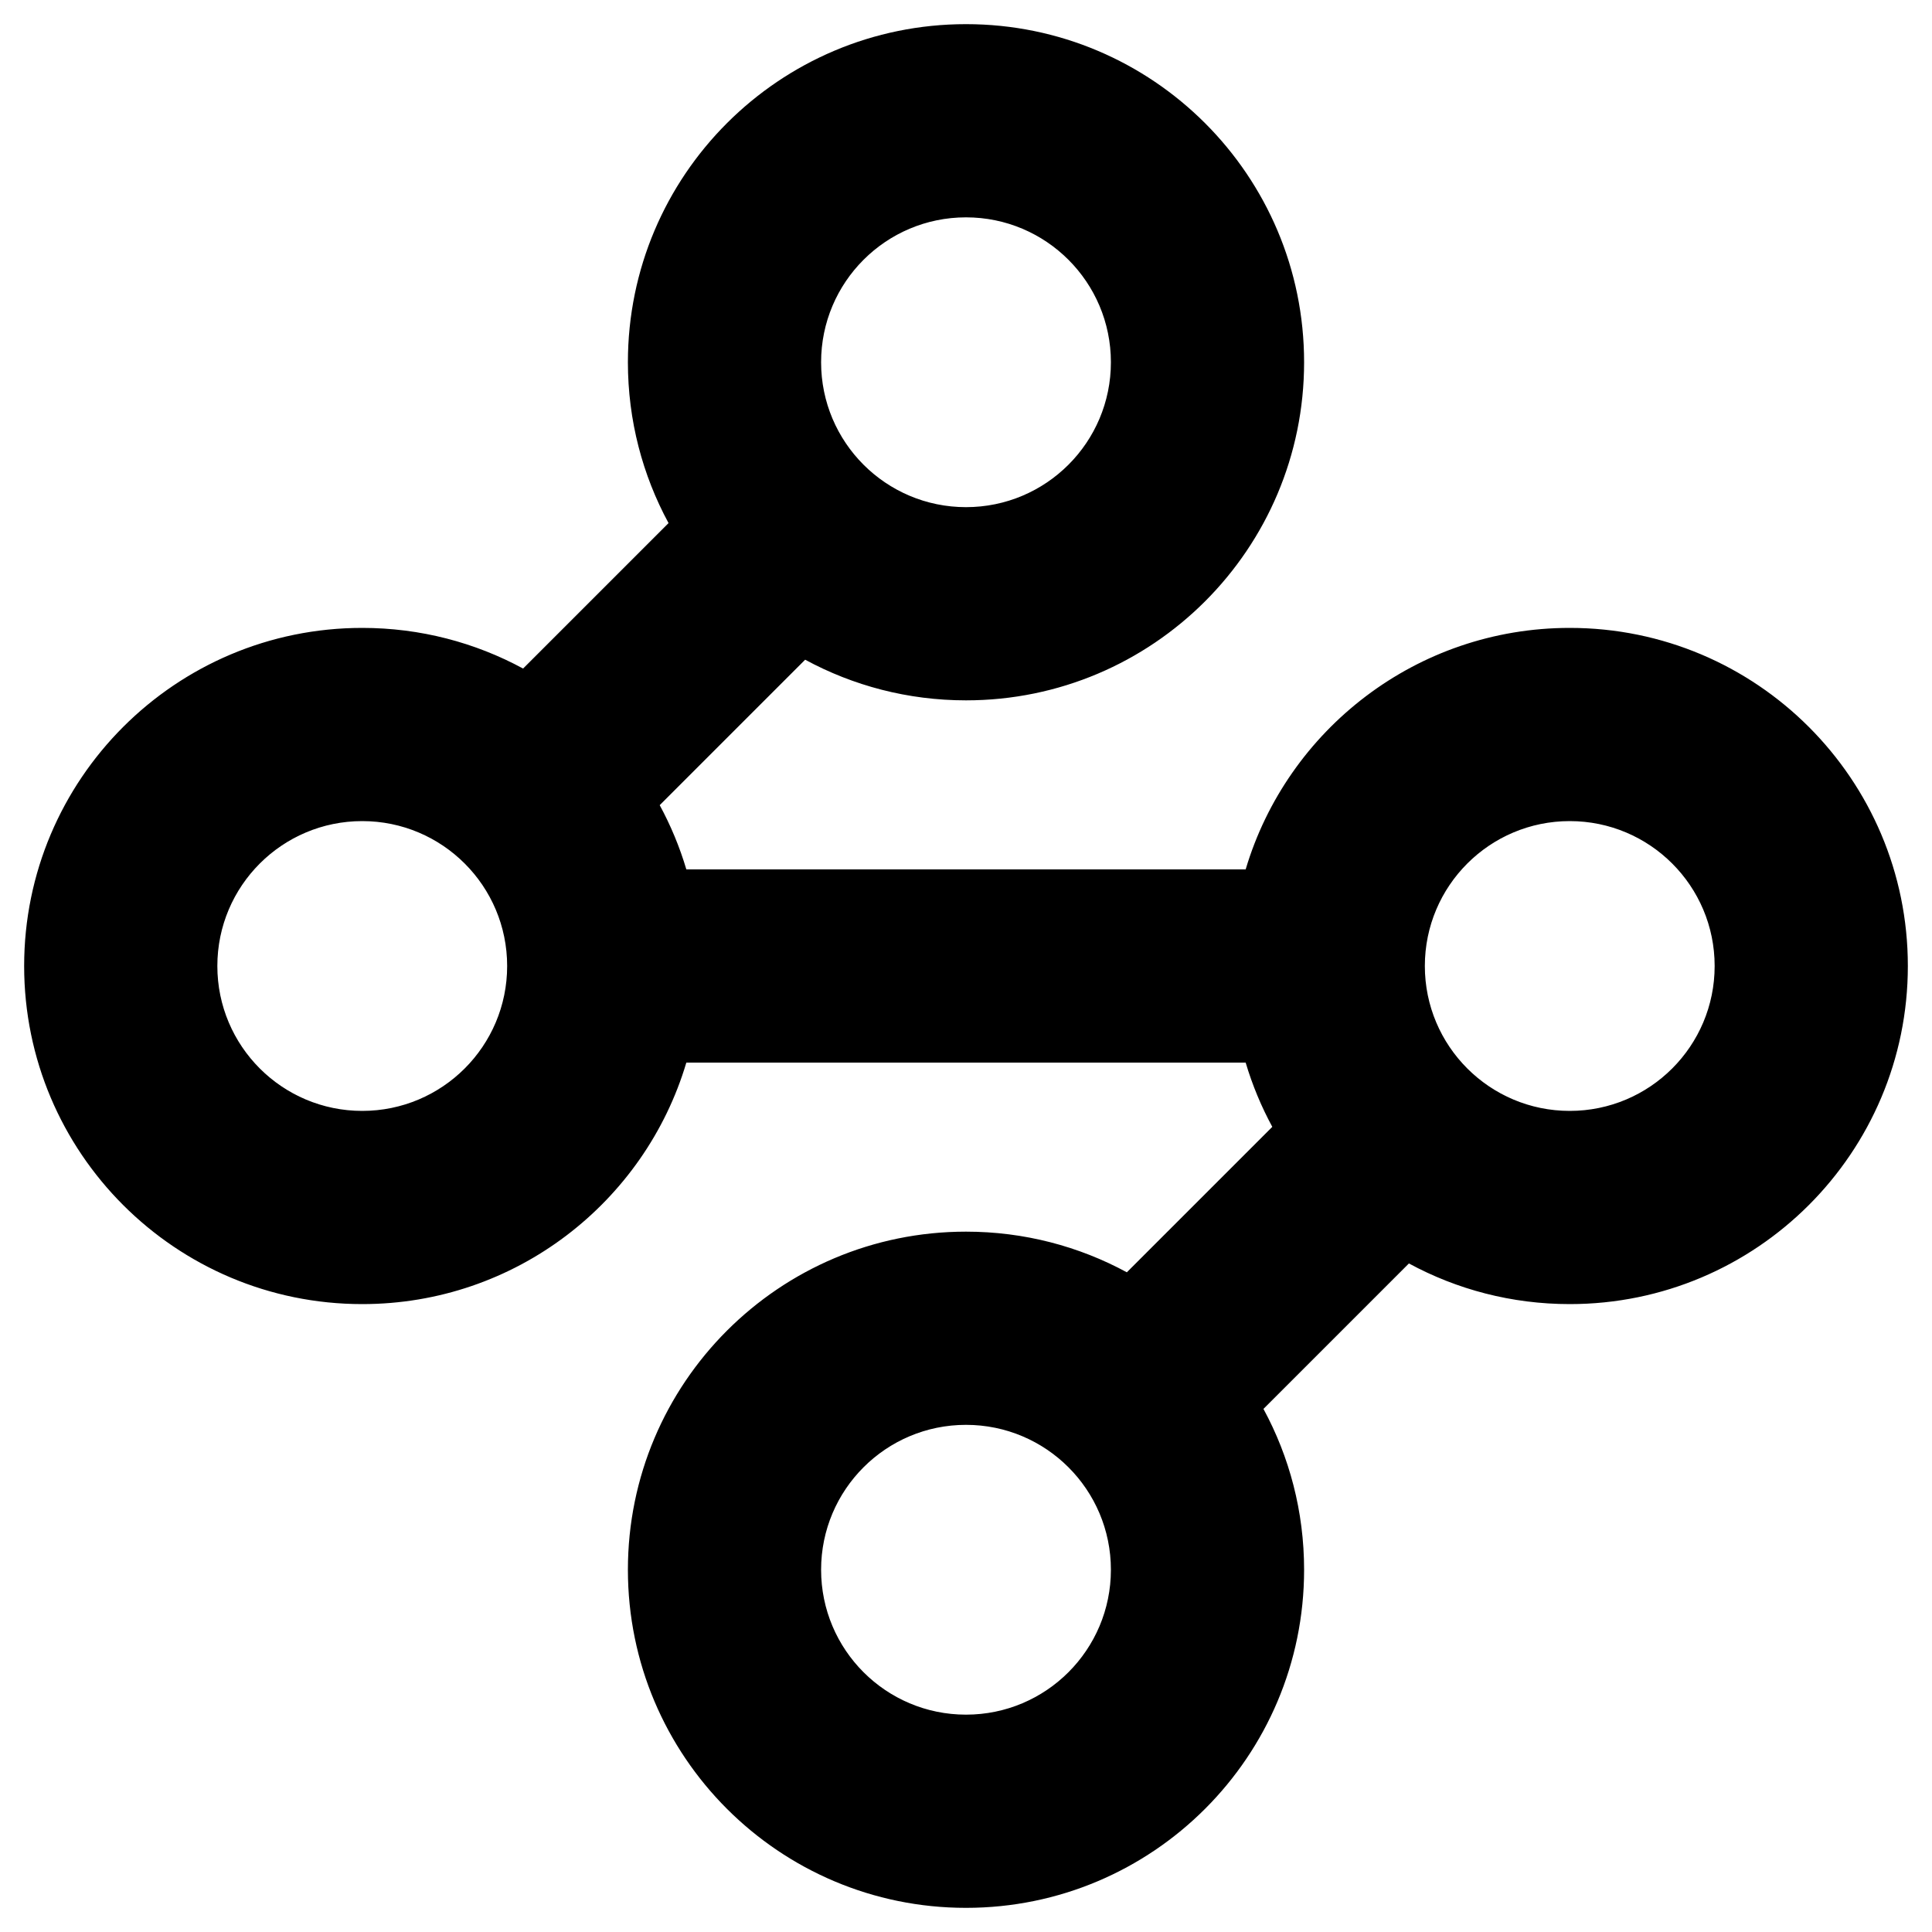
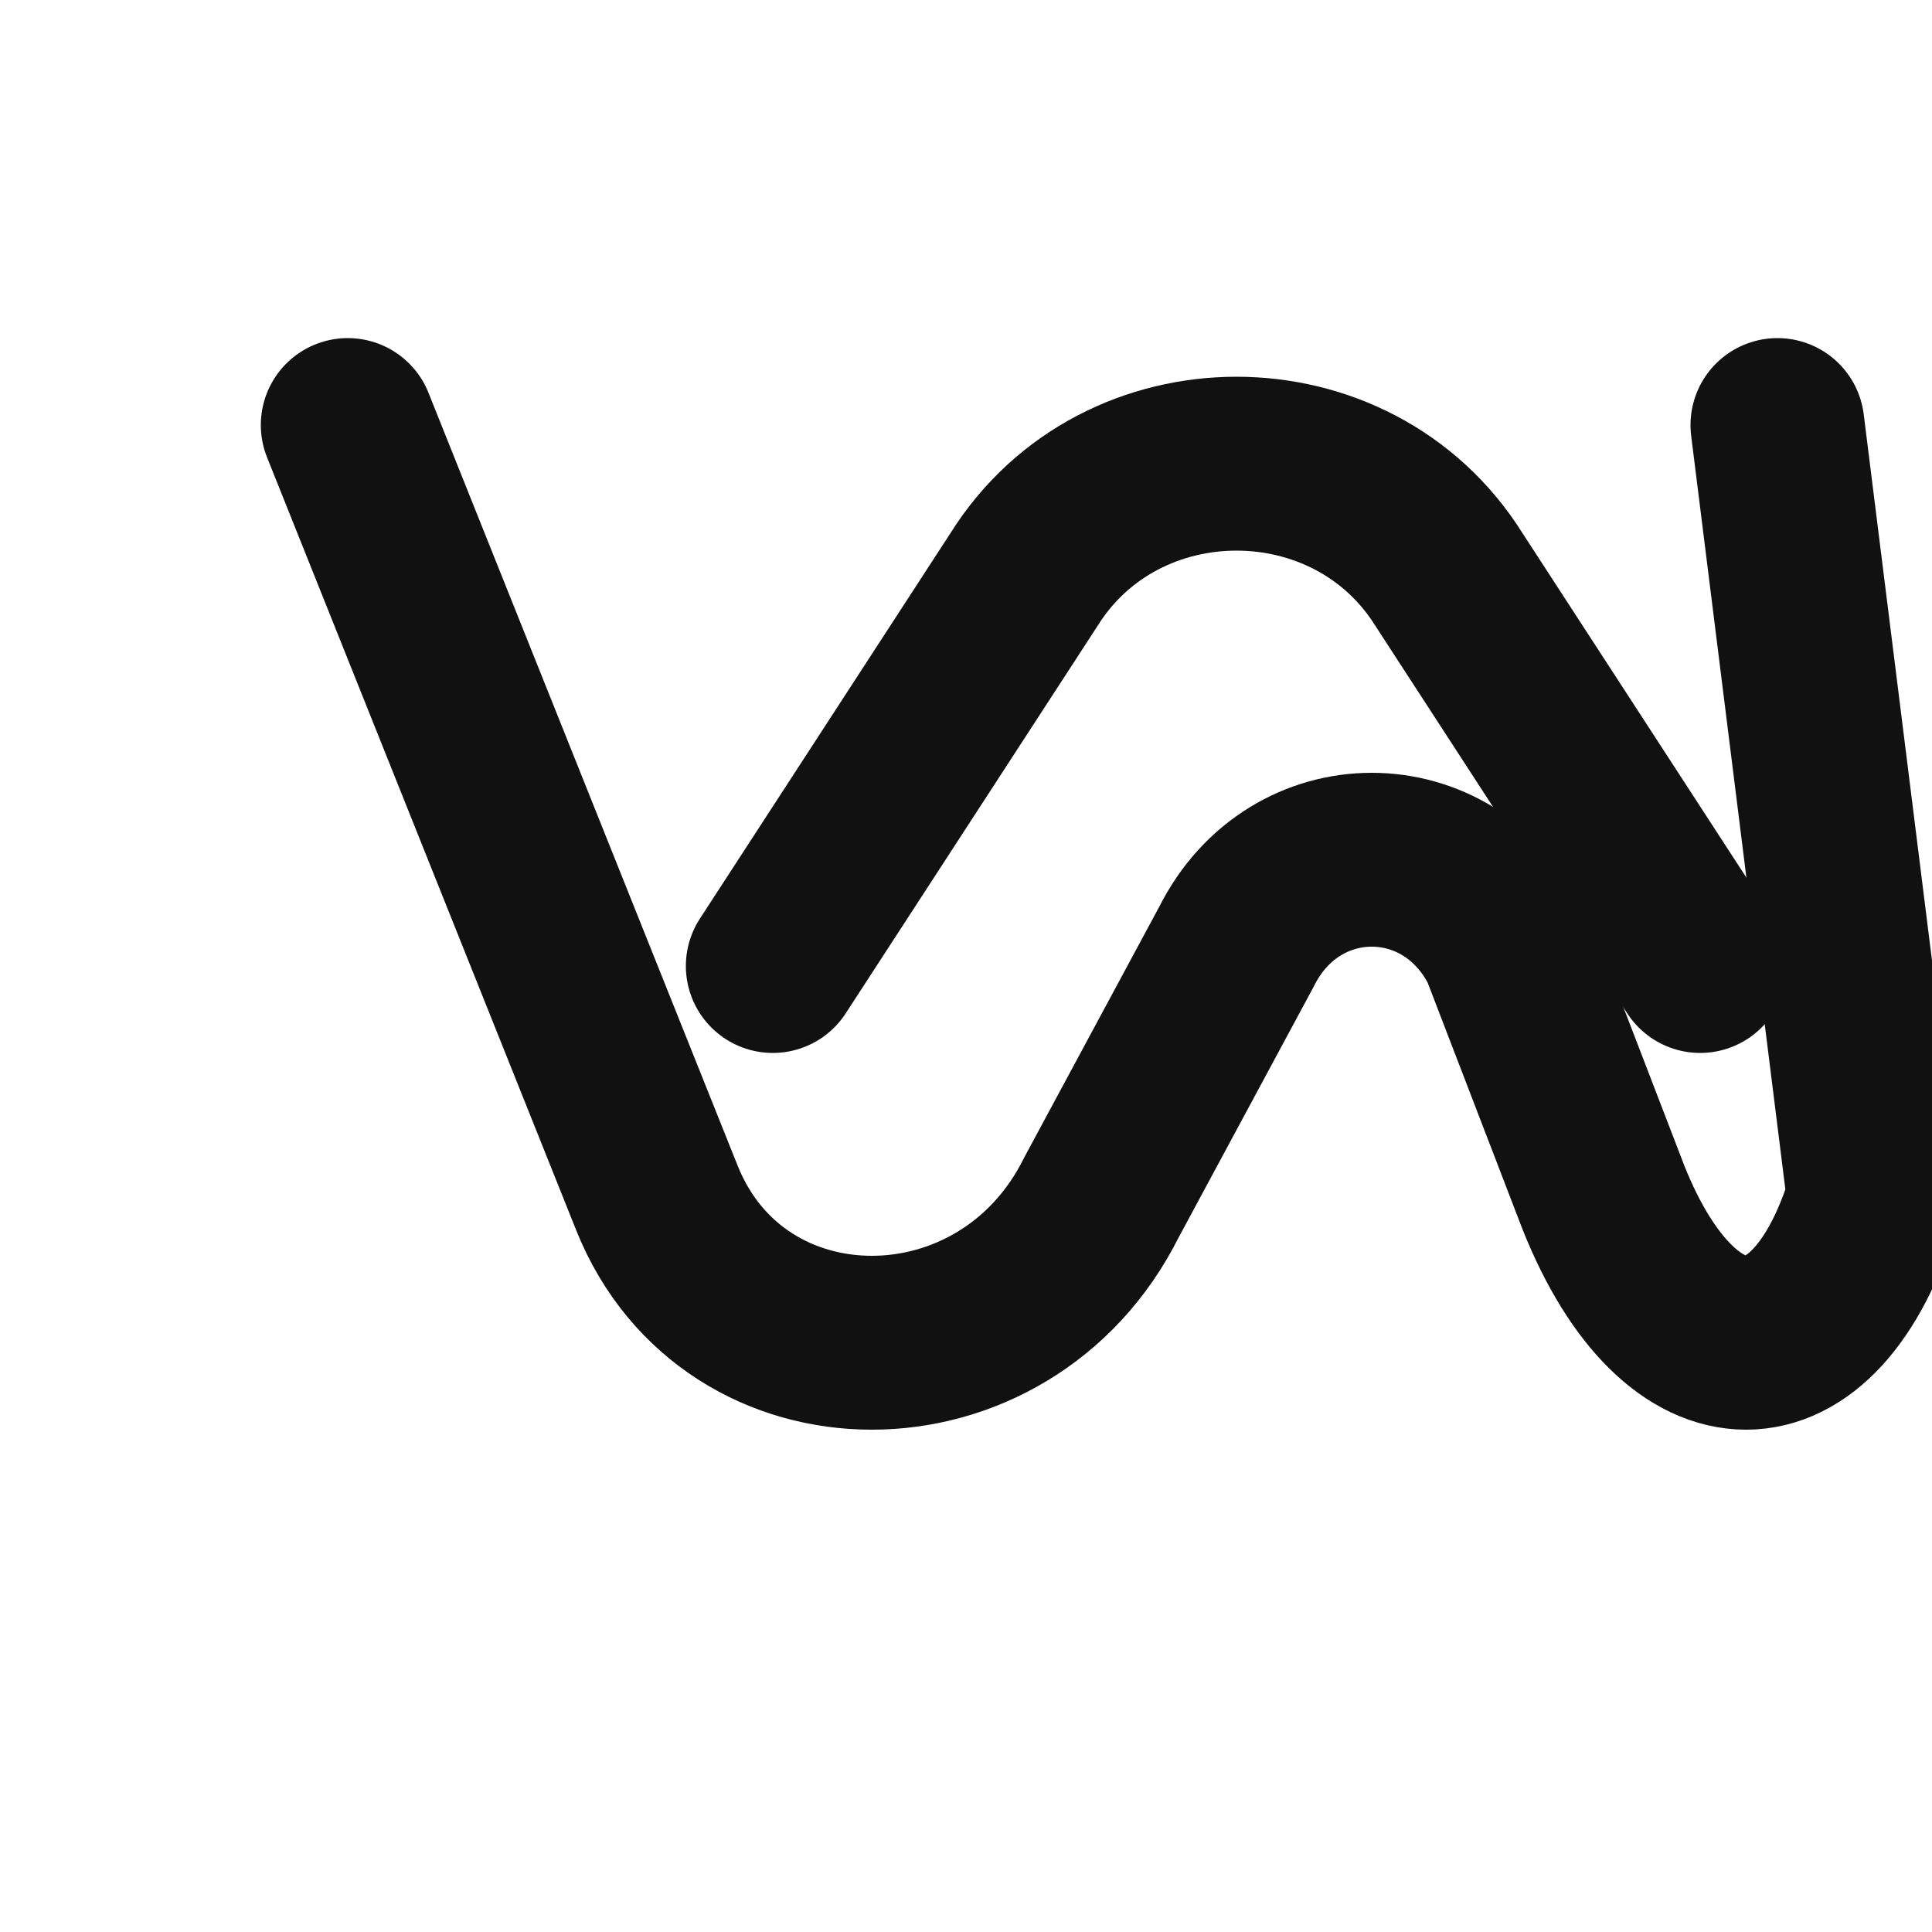
- <svg xmlns="http://www.w3.org/2000/svg" width="80" height="80" viewBox="0 0 80 80" fill="none">
-   <path fill-rule="evenodd" clip-rule="evenodd" d="M40 9C36.686 9 34 11.686 34 15C34 18.314 36.686 21 40 21C43.314 21 46 18.314 46 15C46 11.686 43.314 9 40 9ZM26 15C26 7.268 32.268 1 40 1C47.732 1 54 7.268 54 15C54 22.732 47.732 29 40 29C37.589 29 35.32 28.39 33.34 27.317L27.317 33.34C27.772 34.178 28.143 35.069 28.42 36H51.58C53.301 30.217 58.658 26 65 26C72.732 26 79 32.268 79 40C79 47.732 72.732 54 65 54C62.589 54 60.32 53.391 58.34 52.317L52.317 58.34C53.391 60.32 54 62.589 54 65C54 72.732 47.732 79 40 79C32.268 79 26 72.732 26 65C26 57.268 32.268 51 40 51C42.411 51 44.68 51.609 46.66 52.683L52.683 46.66C52.228 45.822 51.857 44.931 51.58 44H28.42C26.699 49.783 21.342 54 15 54C7.268 54 1 47.732 1 40C1 32.268 7.268 26 15 26C17.411 26 19.68 26.61 21.66 27.683L27.683 21.66C26.61 19.68 26 17.411 26 15ZM34 65C34 61.686 36.686 59 40 59C43.314 59 46 61.686 46 65C46 68.314 43.314 71 40 71C36.686 71 34 68.314 34 65ZM15 34C11.686 34 9 36.686 9 40C9 43.314 11.686 46 15 46C18.314 46 21 43.314 21 40C21 36.686 18.314 34 15 34ZM59 40C59 36.686 61.686 34 65 34C68.314 34 71 36.686 71 40C71 43.314 68.314 46 65 46C61.686 46 59 43.314 59 40Z" fill="black" />
+ <svg xmlns="http://www.w3.org/2000/svg" width="80" height="80" viewBox="0 0 100 100" fill="none">
+   <path d="M18 22L34 62C38 72 52 72 57 62L64 49C67 43 75 43 78 49L83 62C87 72 94 72 97 62L92 22" stroke="#111111" stroke-width="9" stroke-linecap="round" stroke-linejoin="round" />
+   <path d="M40 50L53 30C58 22 70 22 75 30L88 50" stroke="#111111" stroke-width="9" stroke-linecap="round" stroke-linejoin="round" />
</svg>
